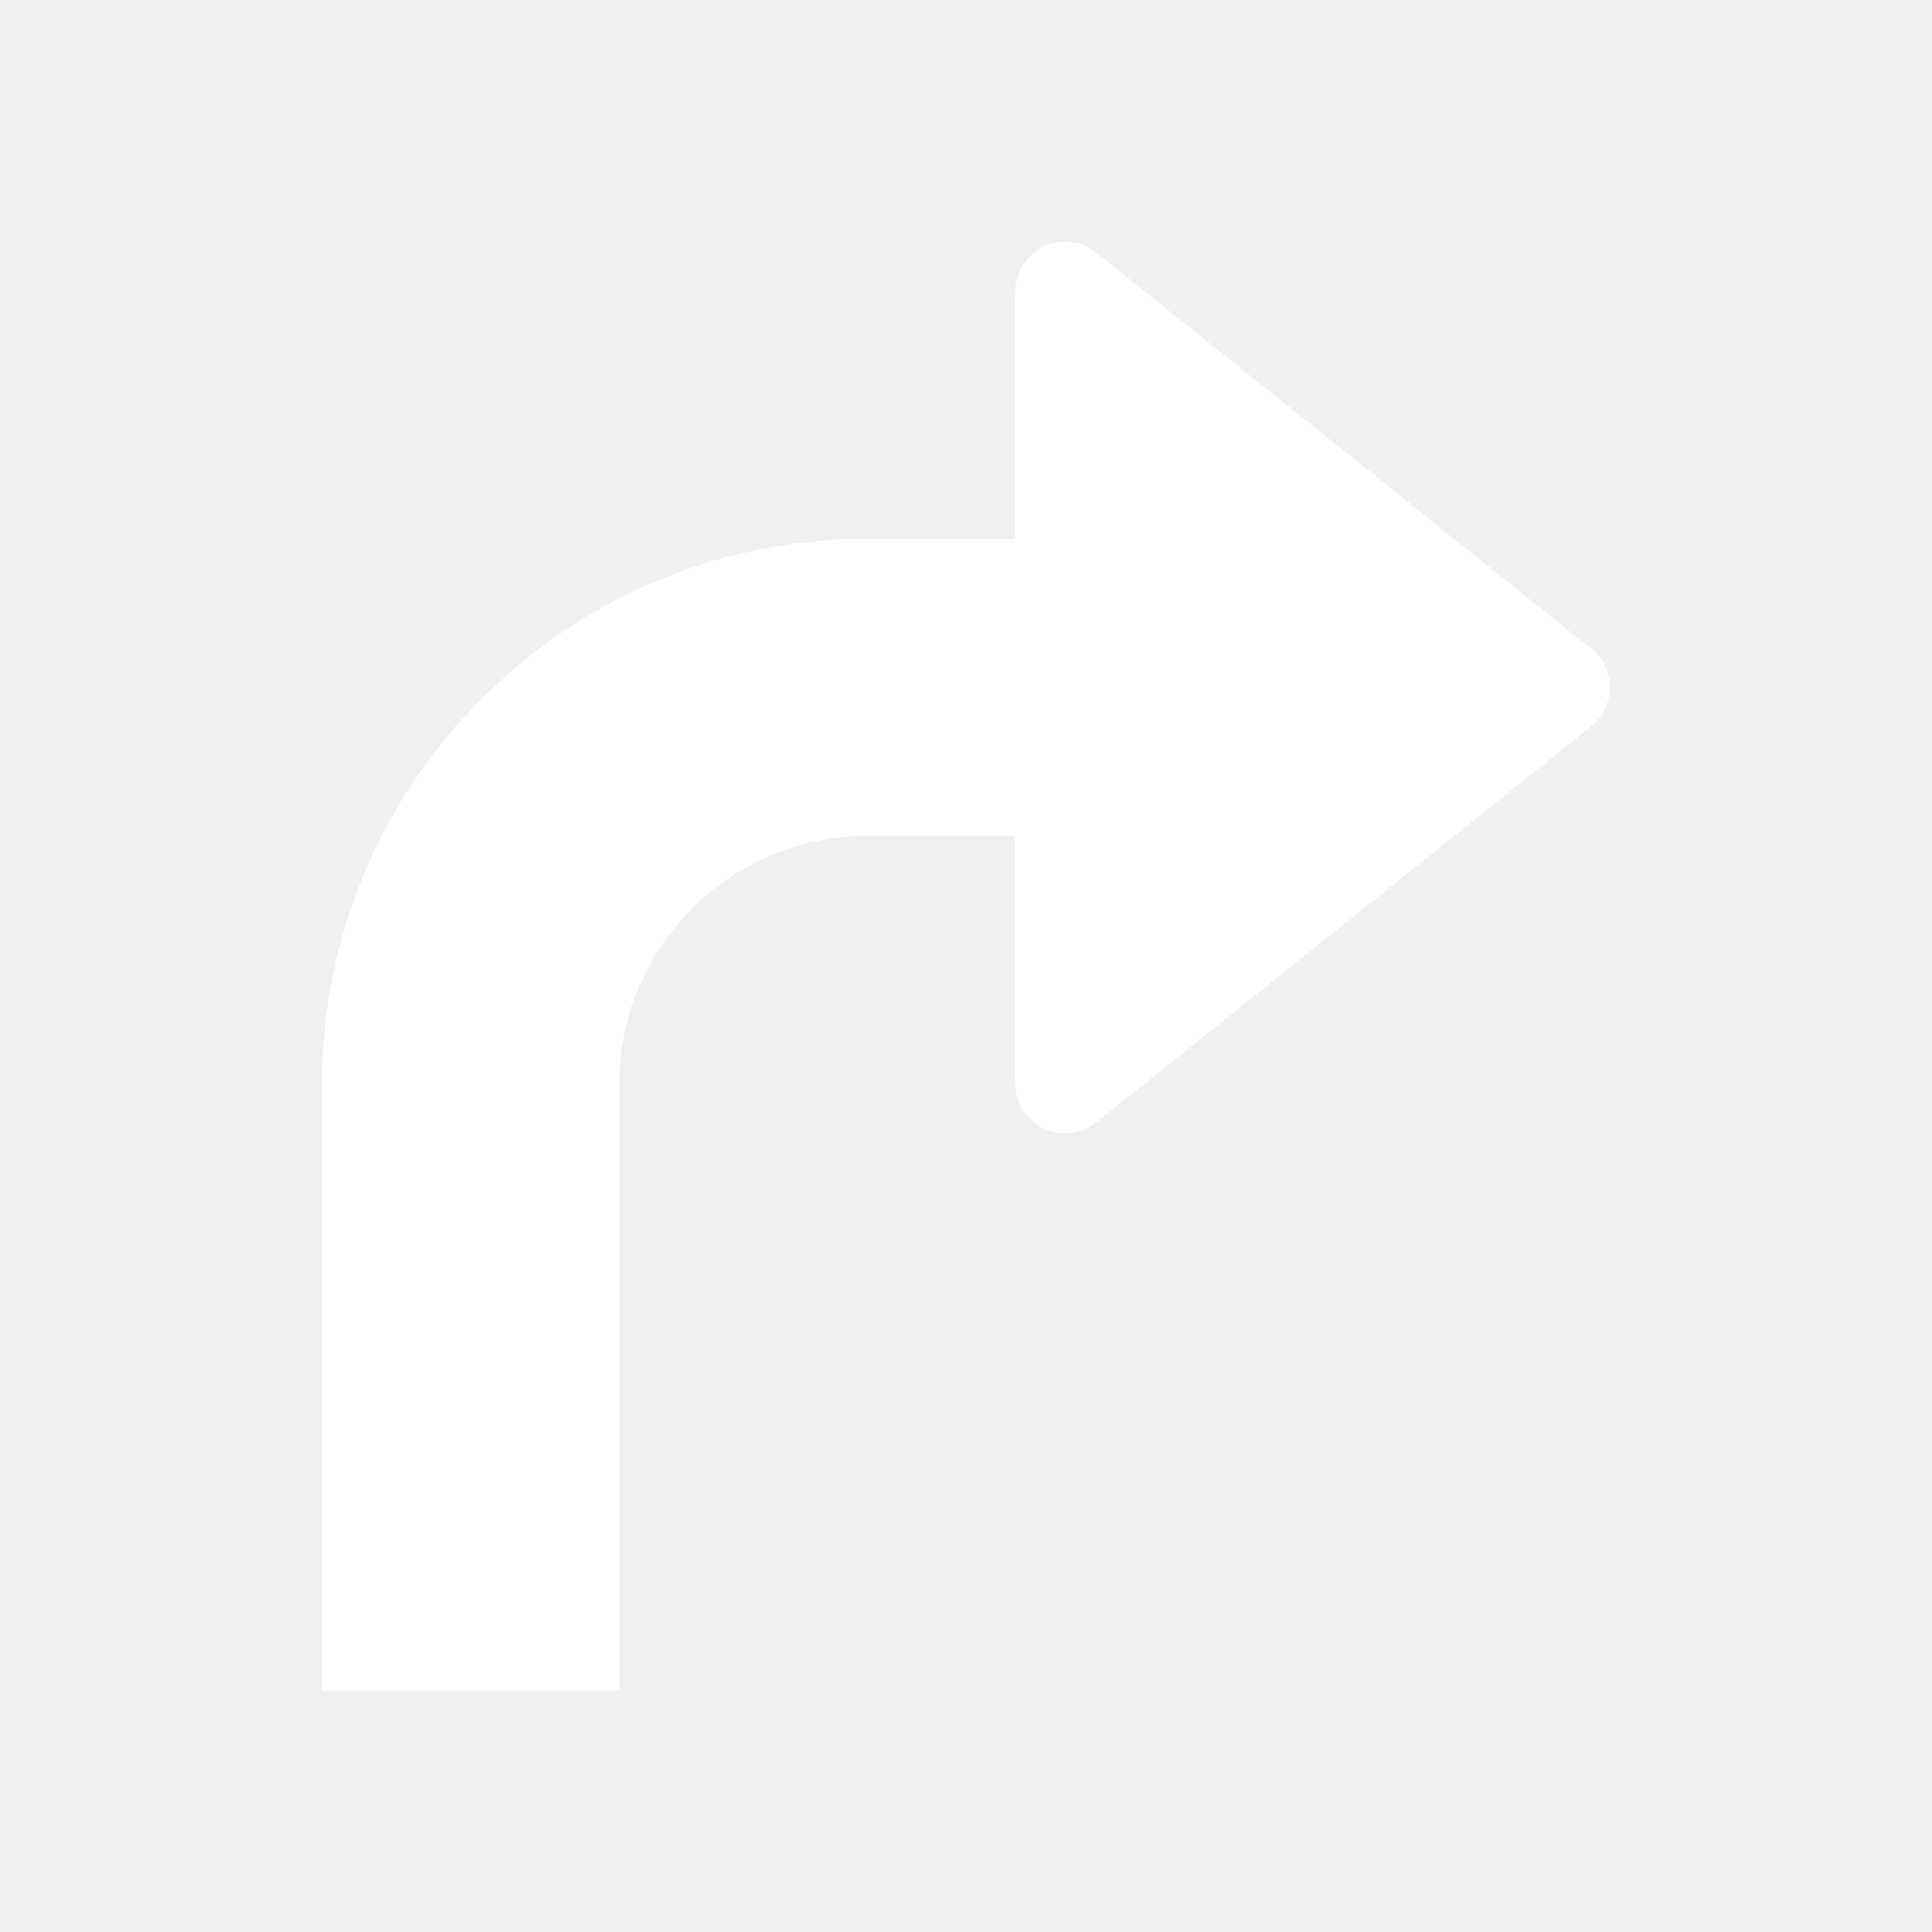
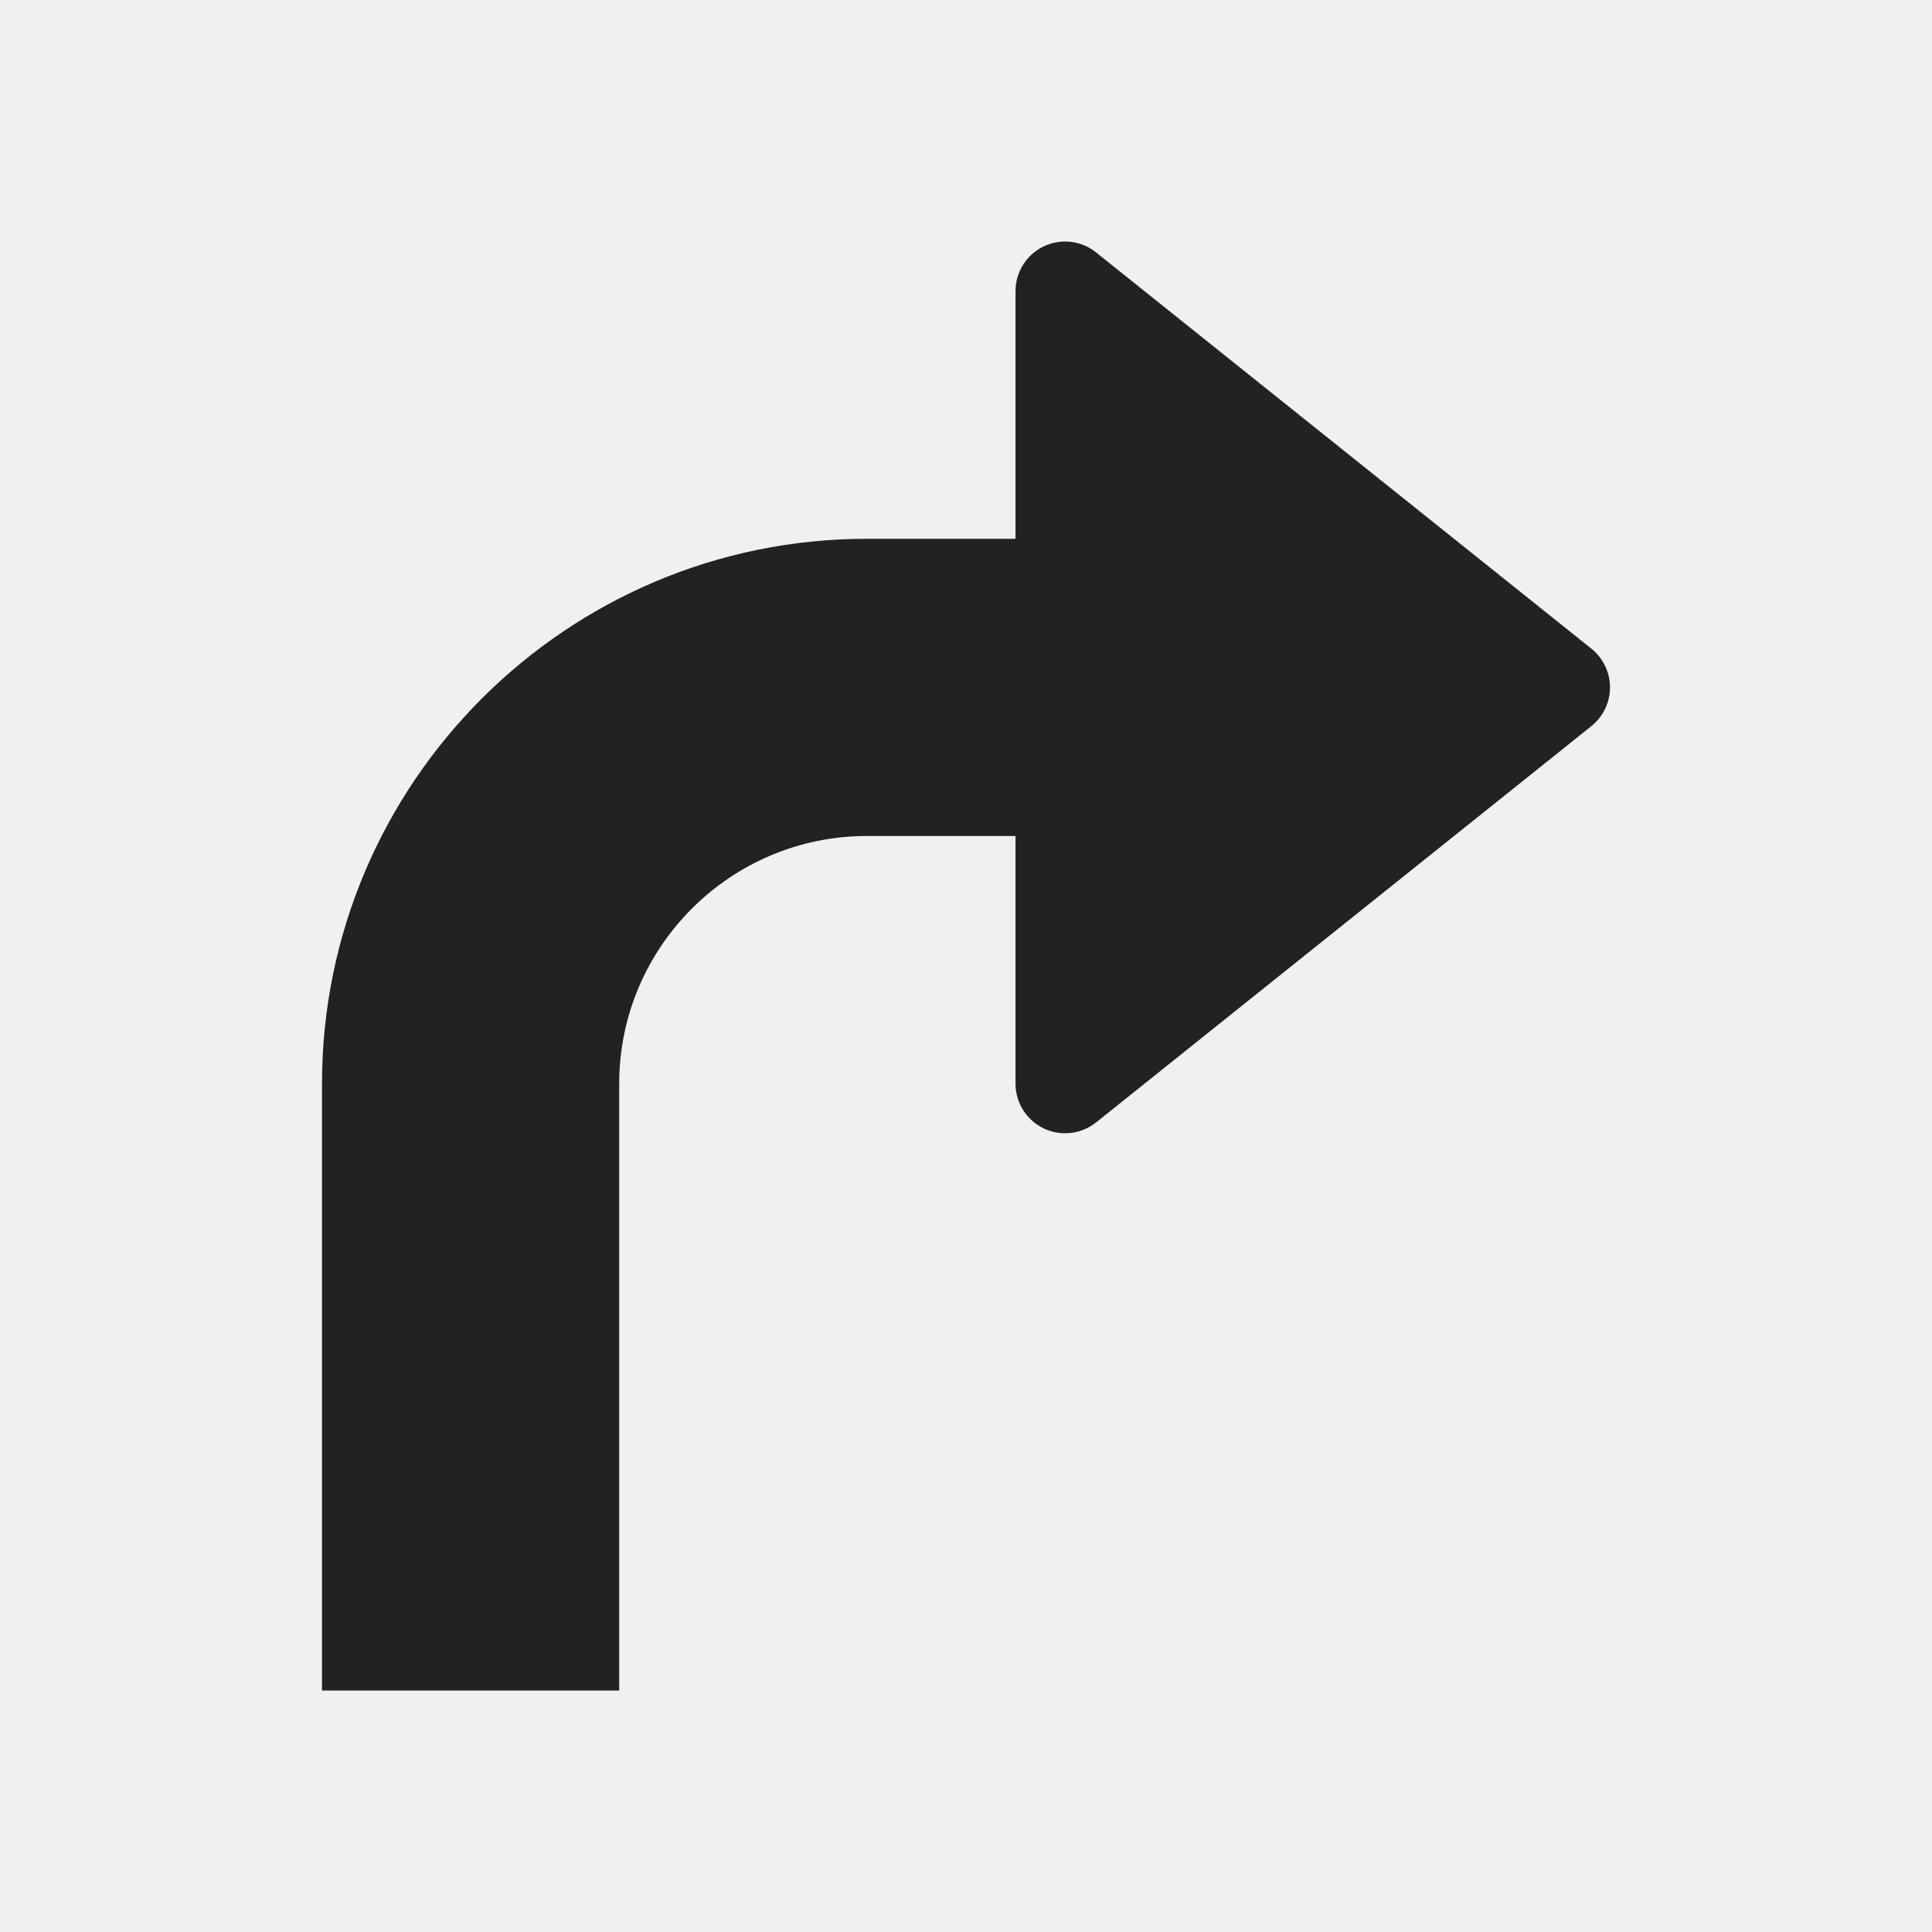
<svg xmlns="http://www.w3.org/2000/svg" width="24" height="24" viewBox="0 0 24 24" fill="none">
-   <path d="M10.769 6.693H12.615V3.616C12.615 3.38 12.751 3.164 12.964 3.061C13.178 2.959 13.43 2.986 13.615 3.135L19.769 8.058C19.915 8.176 20 8.352 20 8.539C20 8.726 19.915 8.902 19.769 9.02L13.615 13.944C13.504 14.032 13.367 14.078 13.231 14.078C13.14 14.078 13.049 14.058 12.964 14.017C12.751 13.914 12.615 13.699 12.615 13.462V10.385H10.769C9.072 10.385 7.692 11.766 7.692 13.462V21H4V13.462C4 9.729 7.038 6.693 10.769 6.693Z" fill="white" />
+   <path d="M10.769 6.693H12.615V3.616C12.615 3.38 12.751 3.164 12.964 3.061C13.178 2.959 13.43 2.986 13.615 3.135L19.769 8.058C19.915 8.176 20 8.352 20 8.539C20 8.726 19.915 8.902 19.769 9.02L13.615 13.944C13.504 14.032 13.367 14.078 13.231 14.078C13.14 14.078 13.049 14.058 12.964 14.017C12.751 13.914 12.615 13.699 12.615 13.462V10.385H10.769C9.072 10.385 7.692 11.766 7.692 13.462V21H4V13.462C4 9.729 7.038 6.693 10.769 6.693Z" fill="#222222" />
</svg>
